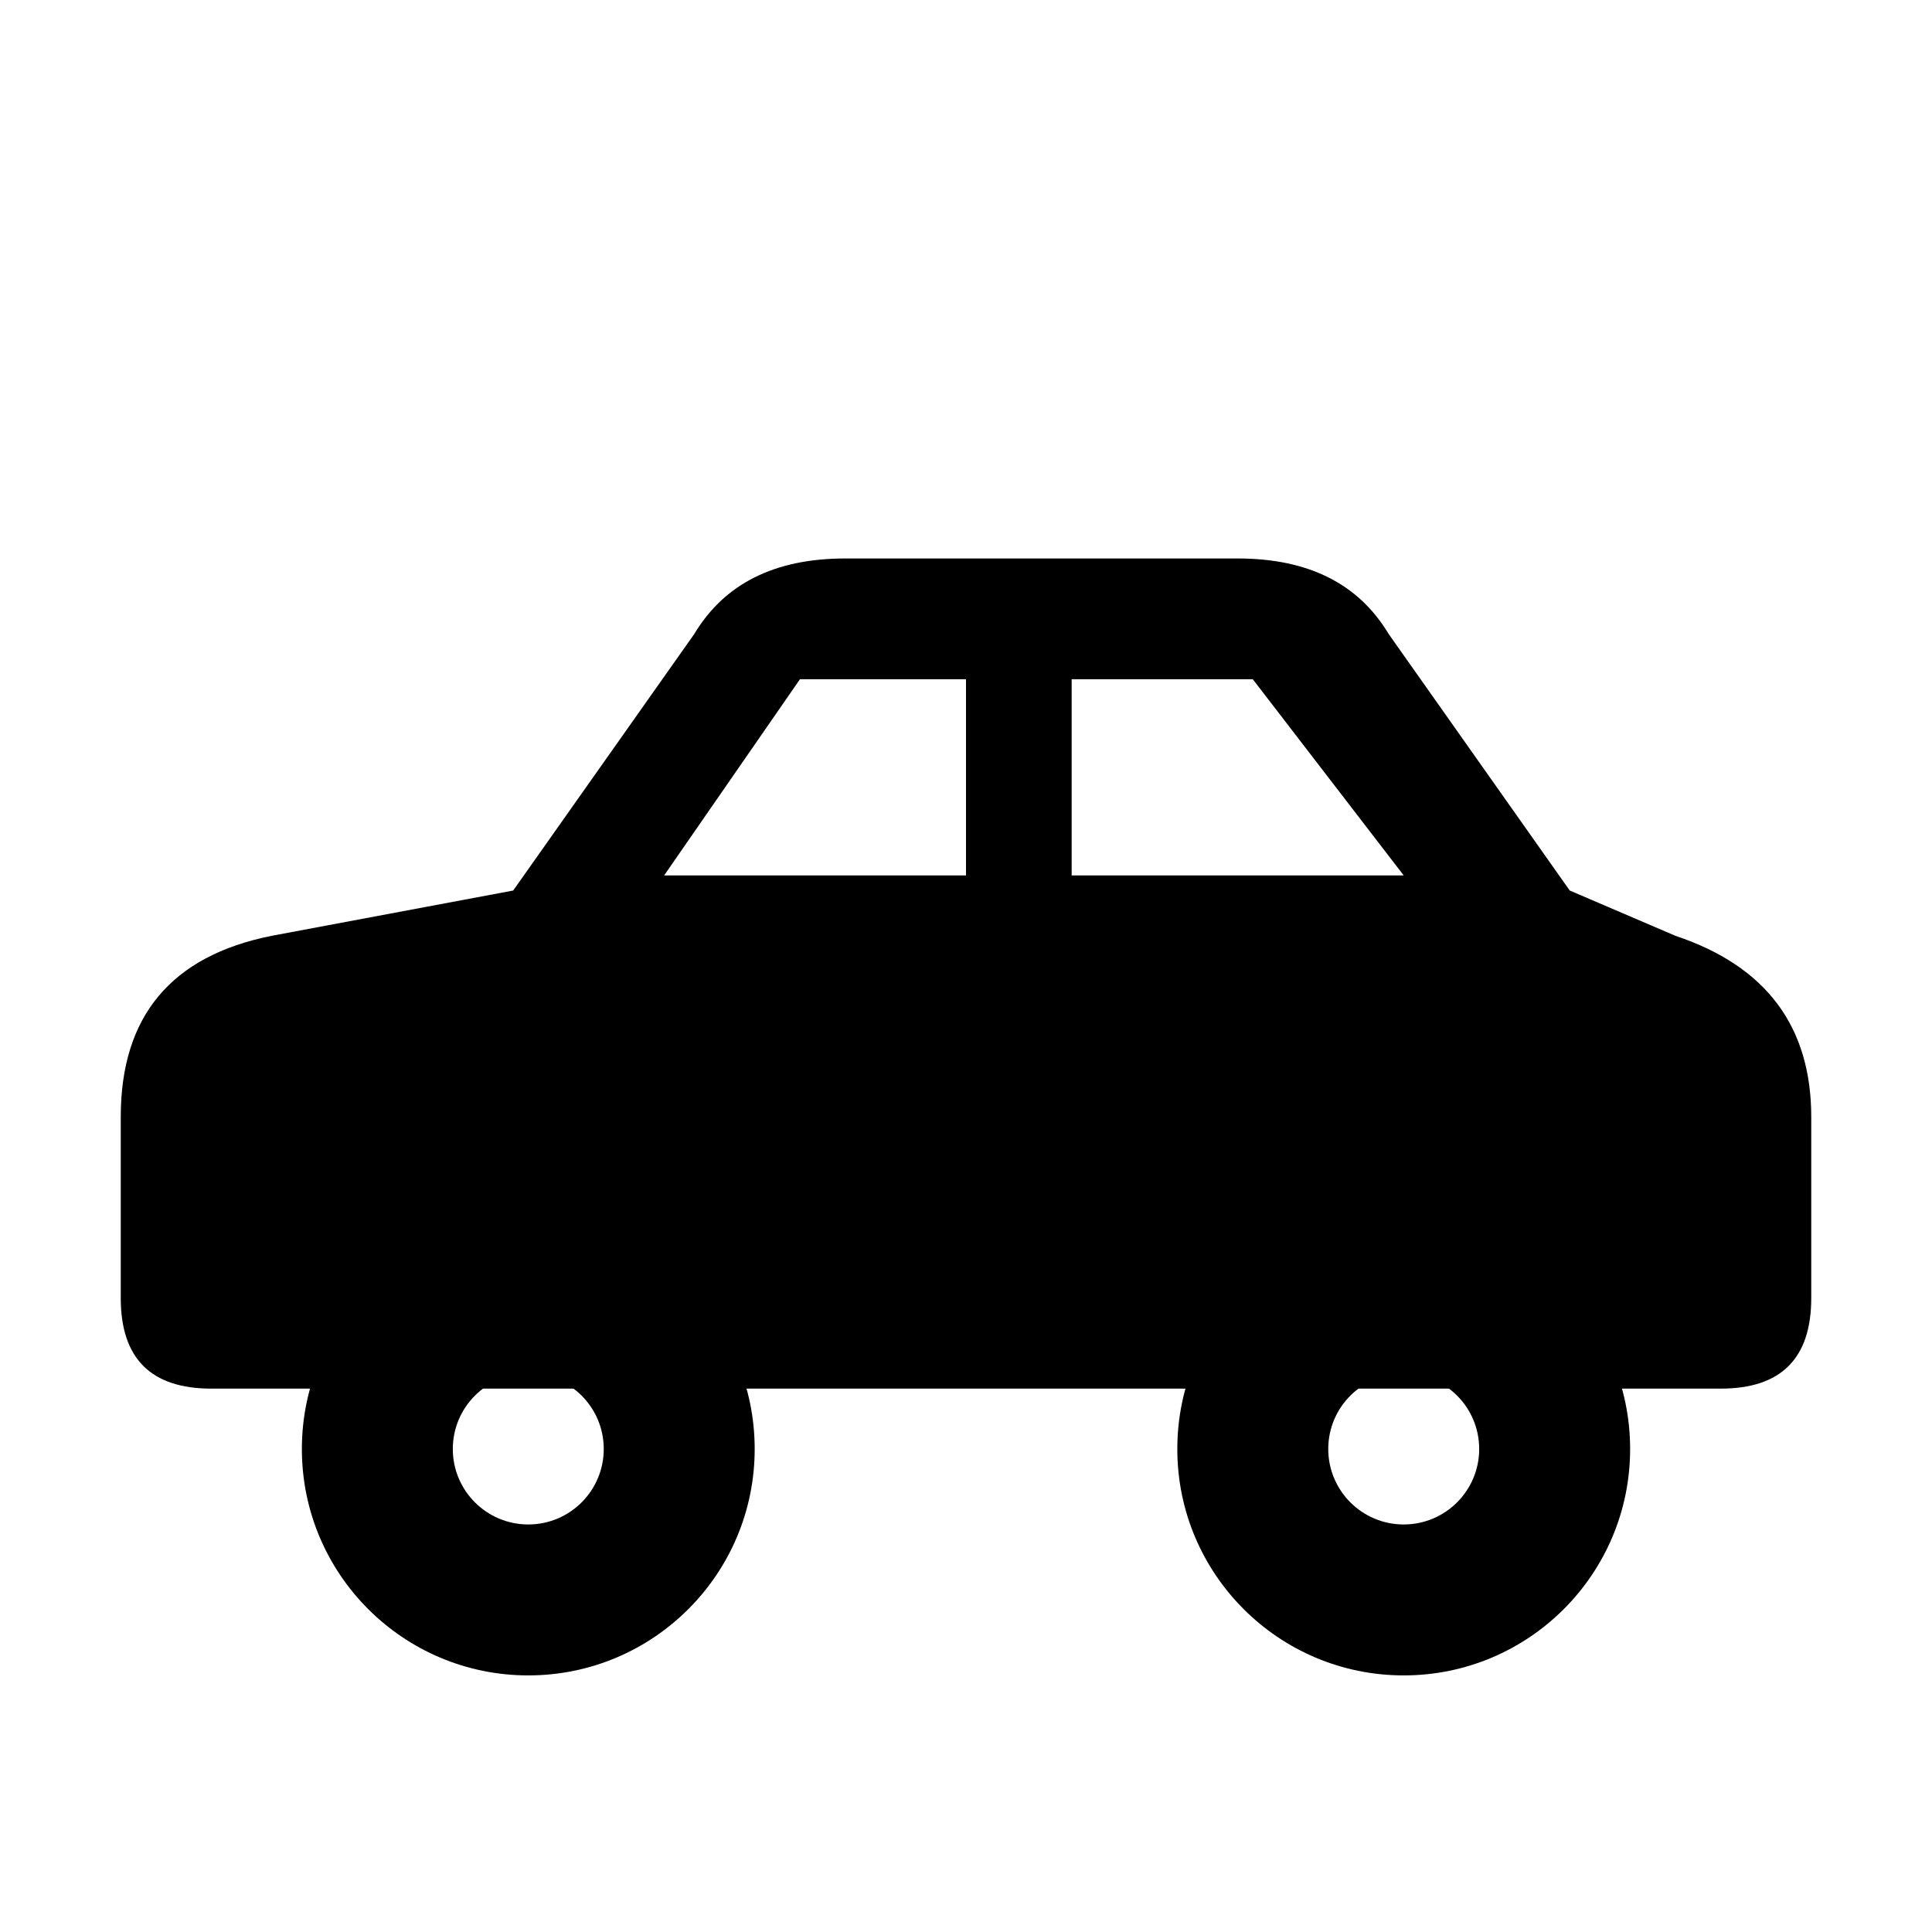
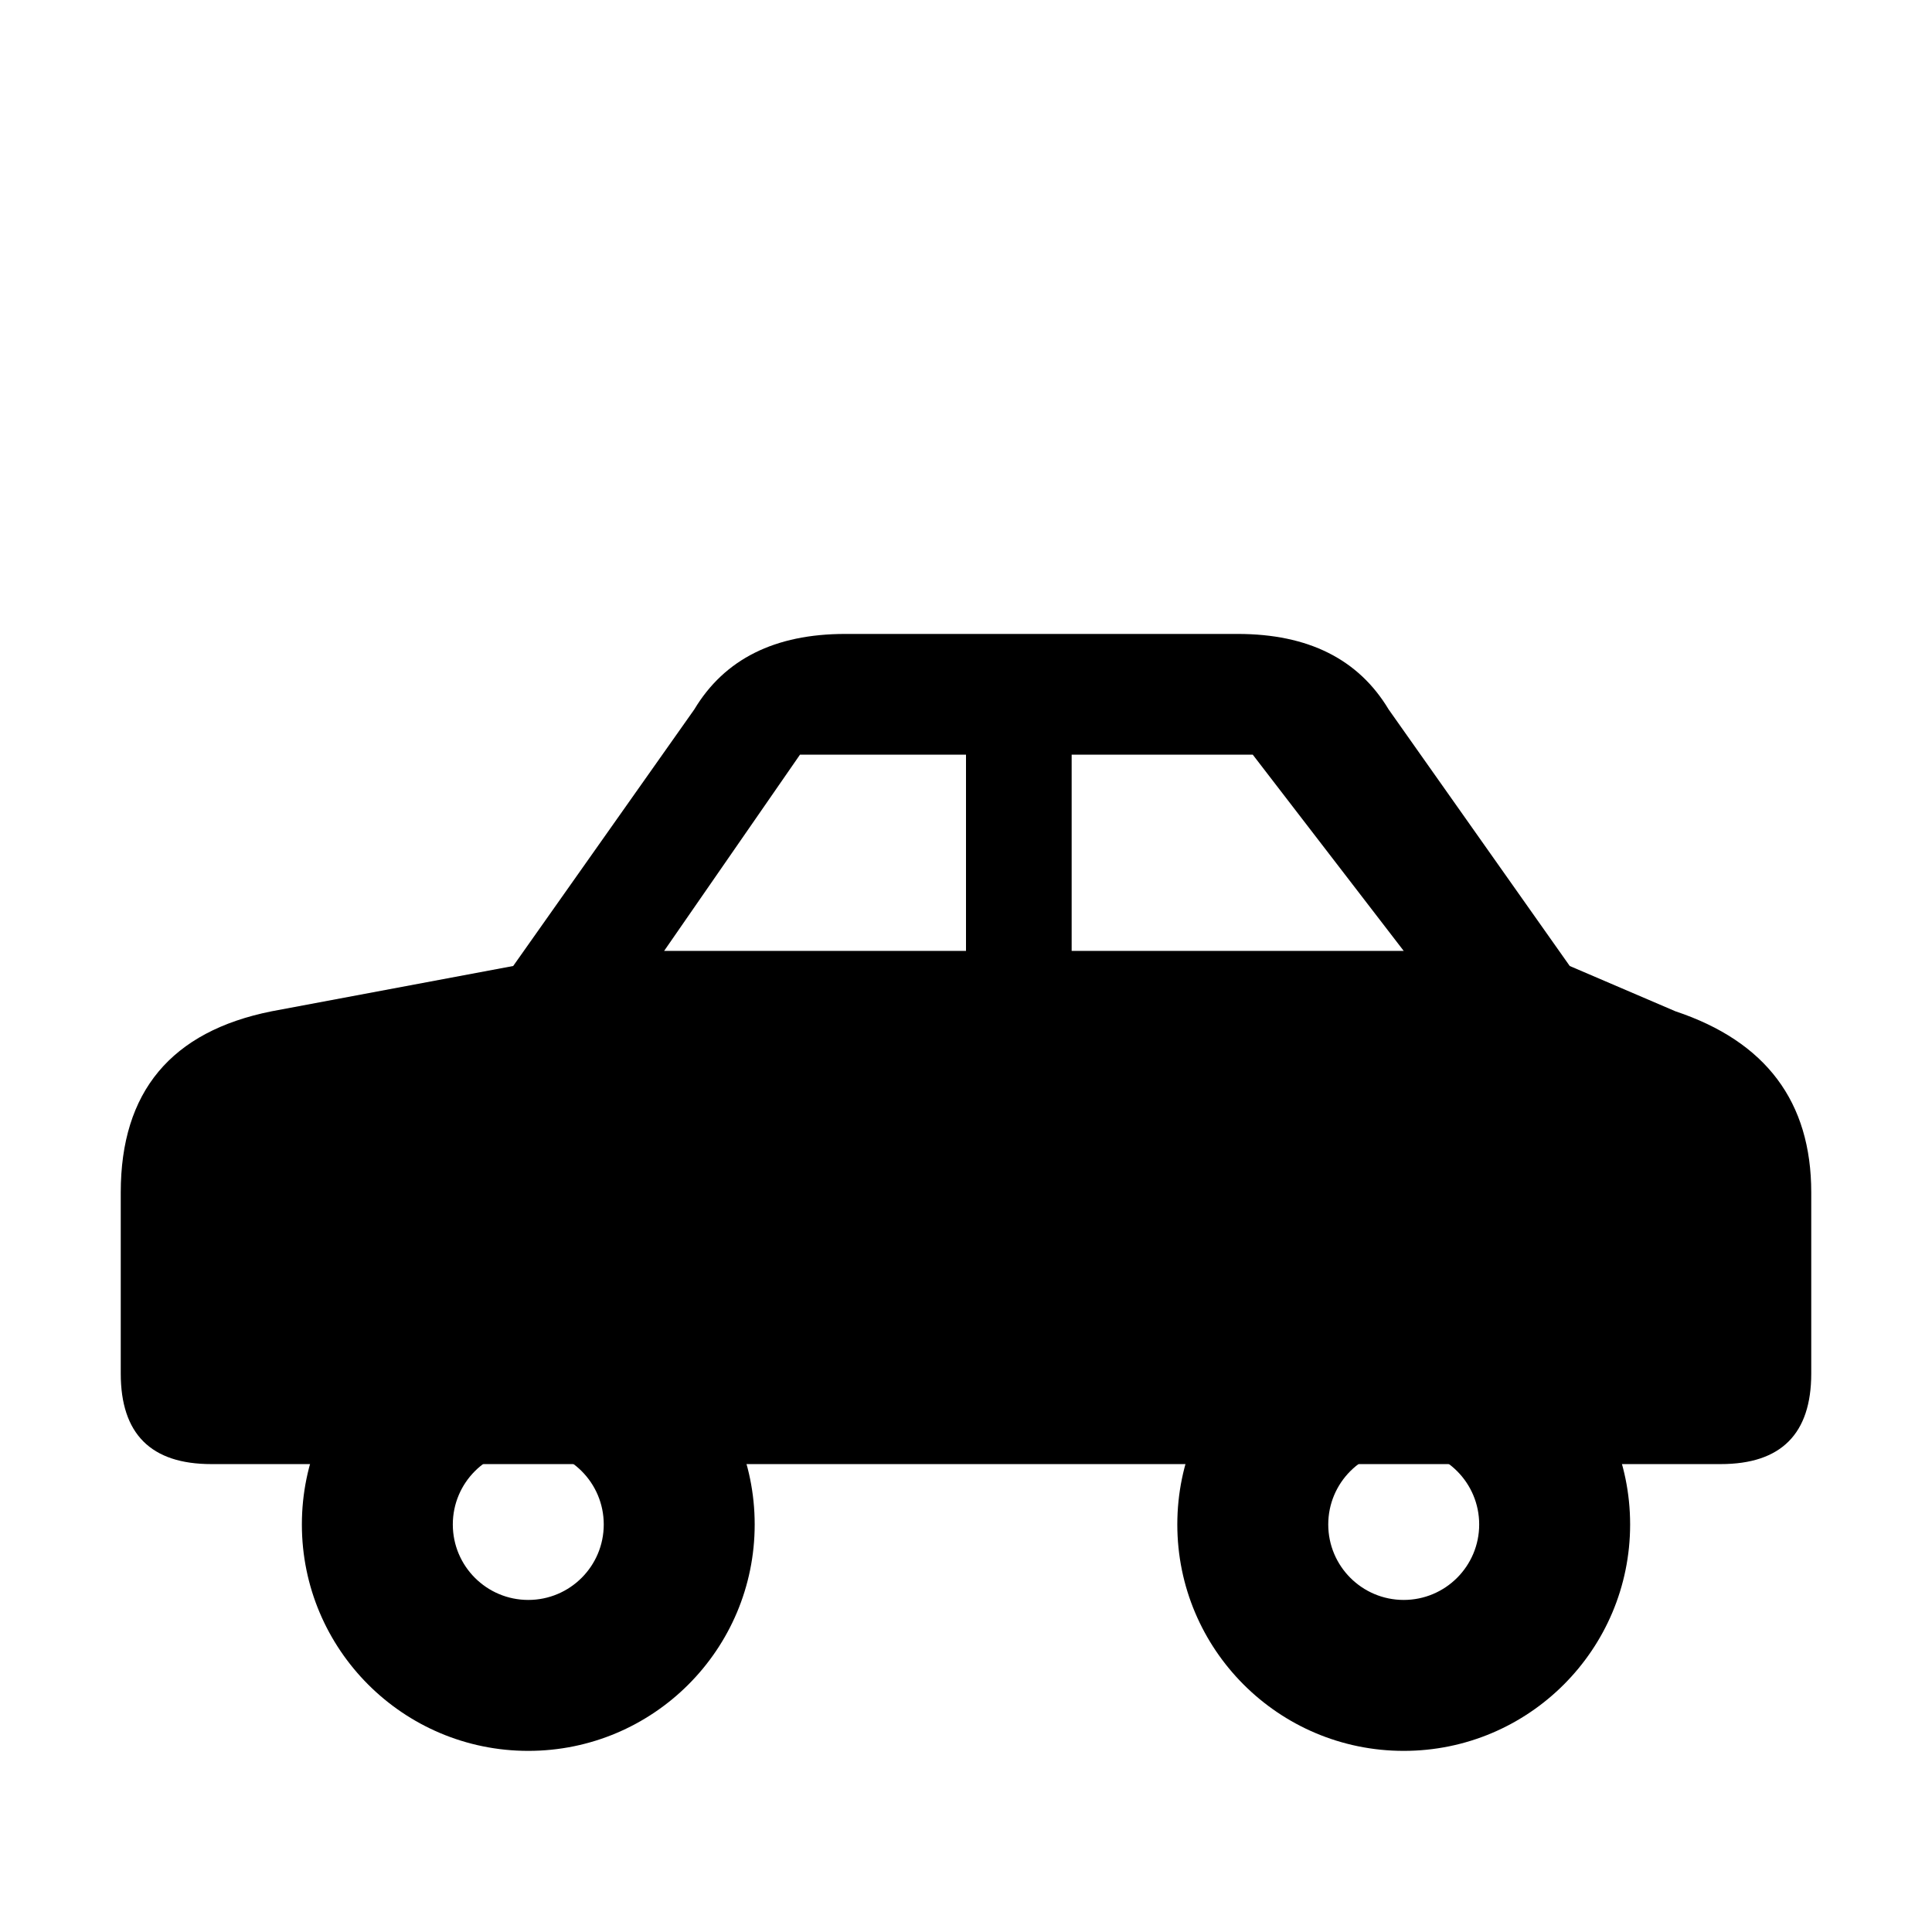
<svg xmlns="http://www.w3.org/2000/svg" viewBox="0 0 64 64" fill="none" stroke="currentColor" stroke-width="5" stroke-linecap="round" stroke-linejoin="round">
-   <path fill="currentColor" stroke="none" fill-rule="evenodd" d="M4 43V37Q4 32 9 31L17 29.5 23 21Q24.5 18.5 28 18.5H41Q44.5 18.5 46 21L52 29.5 55.5 31Q60 32.5 60 37V43Q60 46 57 46H7Q4 46 4 43ZM22 29L26.5 22.5H32V29ZM35.5 22.5H41.5L46.5 29H35.5Z" />
-   <path fill="currentColor" stroke="none" fill-rule="evenodd" d="M10 48a7.5 7.5 0 1 0 15 0a7.5 7.5 0 1 0-15 0ZM15 48a2.5 2.5 0 1 0 5 0a2.5 2.5 0 1 0-5 0Z" />
-   <path fill="currentColor" stroke="none" fill-rule="evenodd" d="M39 48a7.5 7.5 0 1 0 15 0a7.5 7.5 0 1 0-15 0ZM44 48a2.5 2.5 0 1 0 5 0a2.5 2.5 0 1 0-5 0Z" />
+   <path fill="currentColor" stroke="none" fill-rule="evenodd" d="M4 45.5V39.5Q4 34.5 9 33.5L17 32 23 23.5Q24.5 21 28 21H41Q44.5 21 46 23.5L52 32 55.5 33.5Q60 35 60 39.5V45.5Q60 48.5 57 48.5H7Q4 48.5 4 45.5ZM22 31.5L26.5 25H32V31.5ZM35.5 25H41.5L46.5 31.5H35.5Z" />
+   <path fill="currentColor" stroke="none" fill-rule="evenodd" d="M10 50.5a7.5 7.5 0 1 0 15 0a7.5 7.5 0 1 0-15 0ZM15 50.5a2.5 2.5 0 1 0 5 0a2.5 2.5 0 1 0-5 0Z" />
+   <path fill="currentColor" stroke="none" fill-rule="evenodd" d="M39 50.5a7.5 7.5 0 1 0 15 0a7.5 7.5 0 1 0-15 0ZM44 50.5a2.5 2.5 0 1 0 5 0a2.5 2.5 0 1 0-5 0Z" />
</svg>
